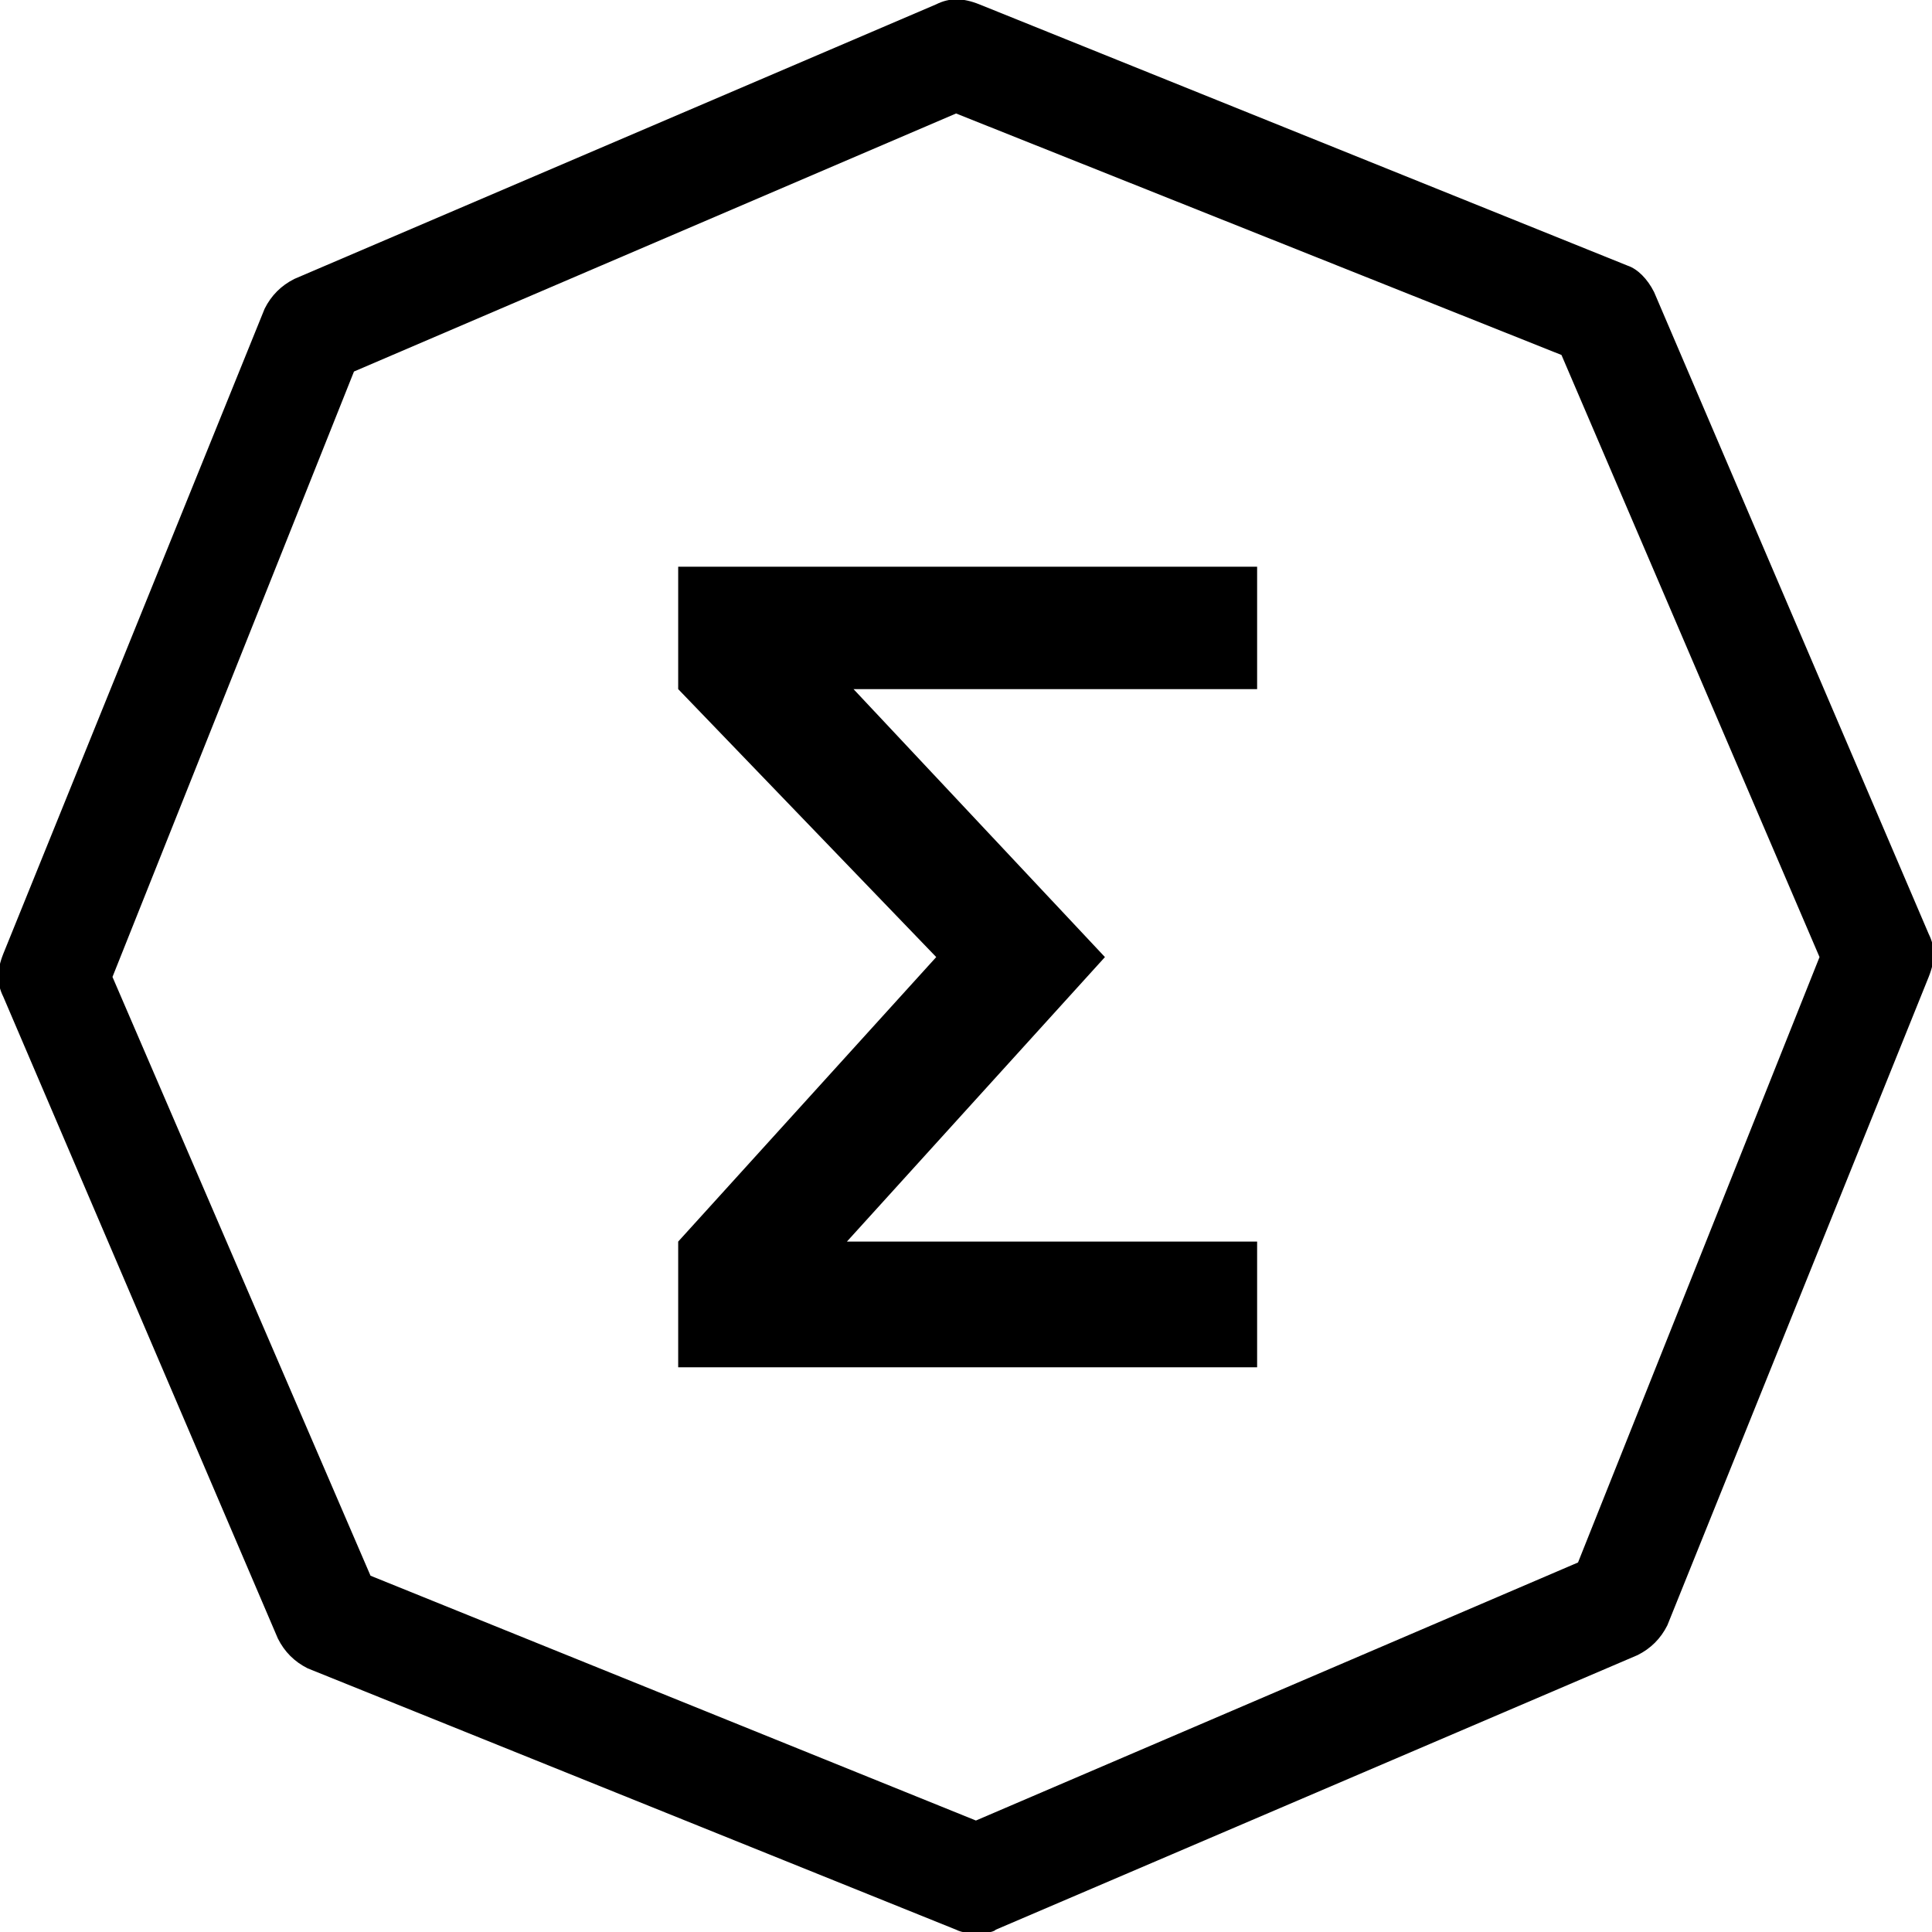
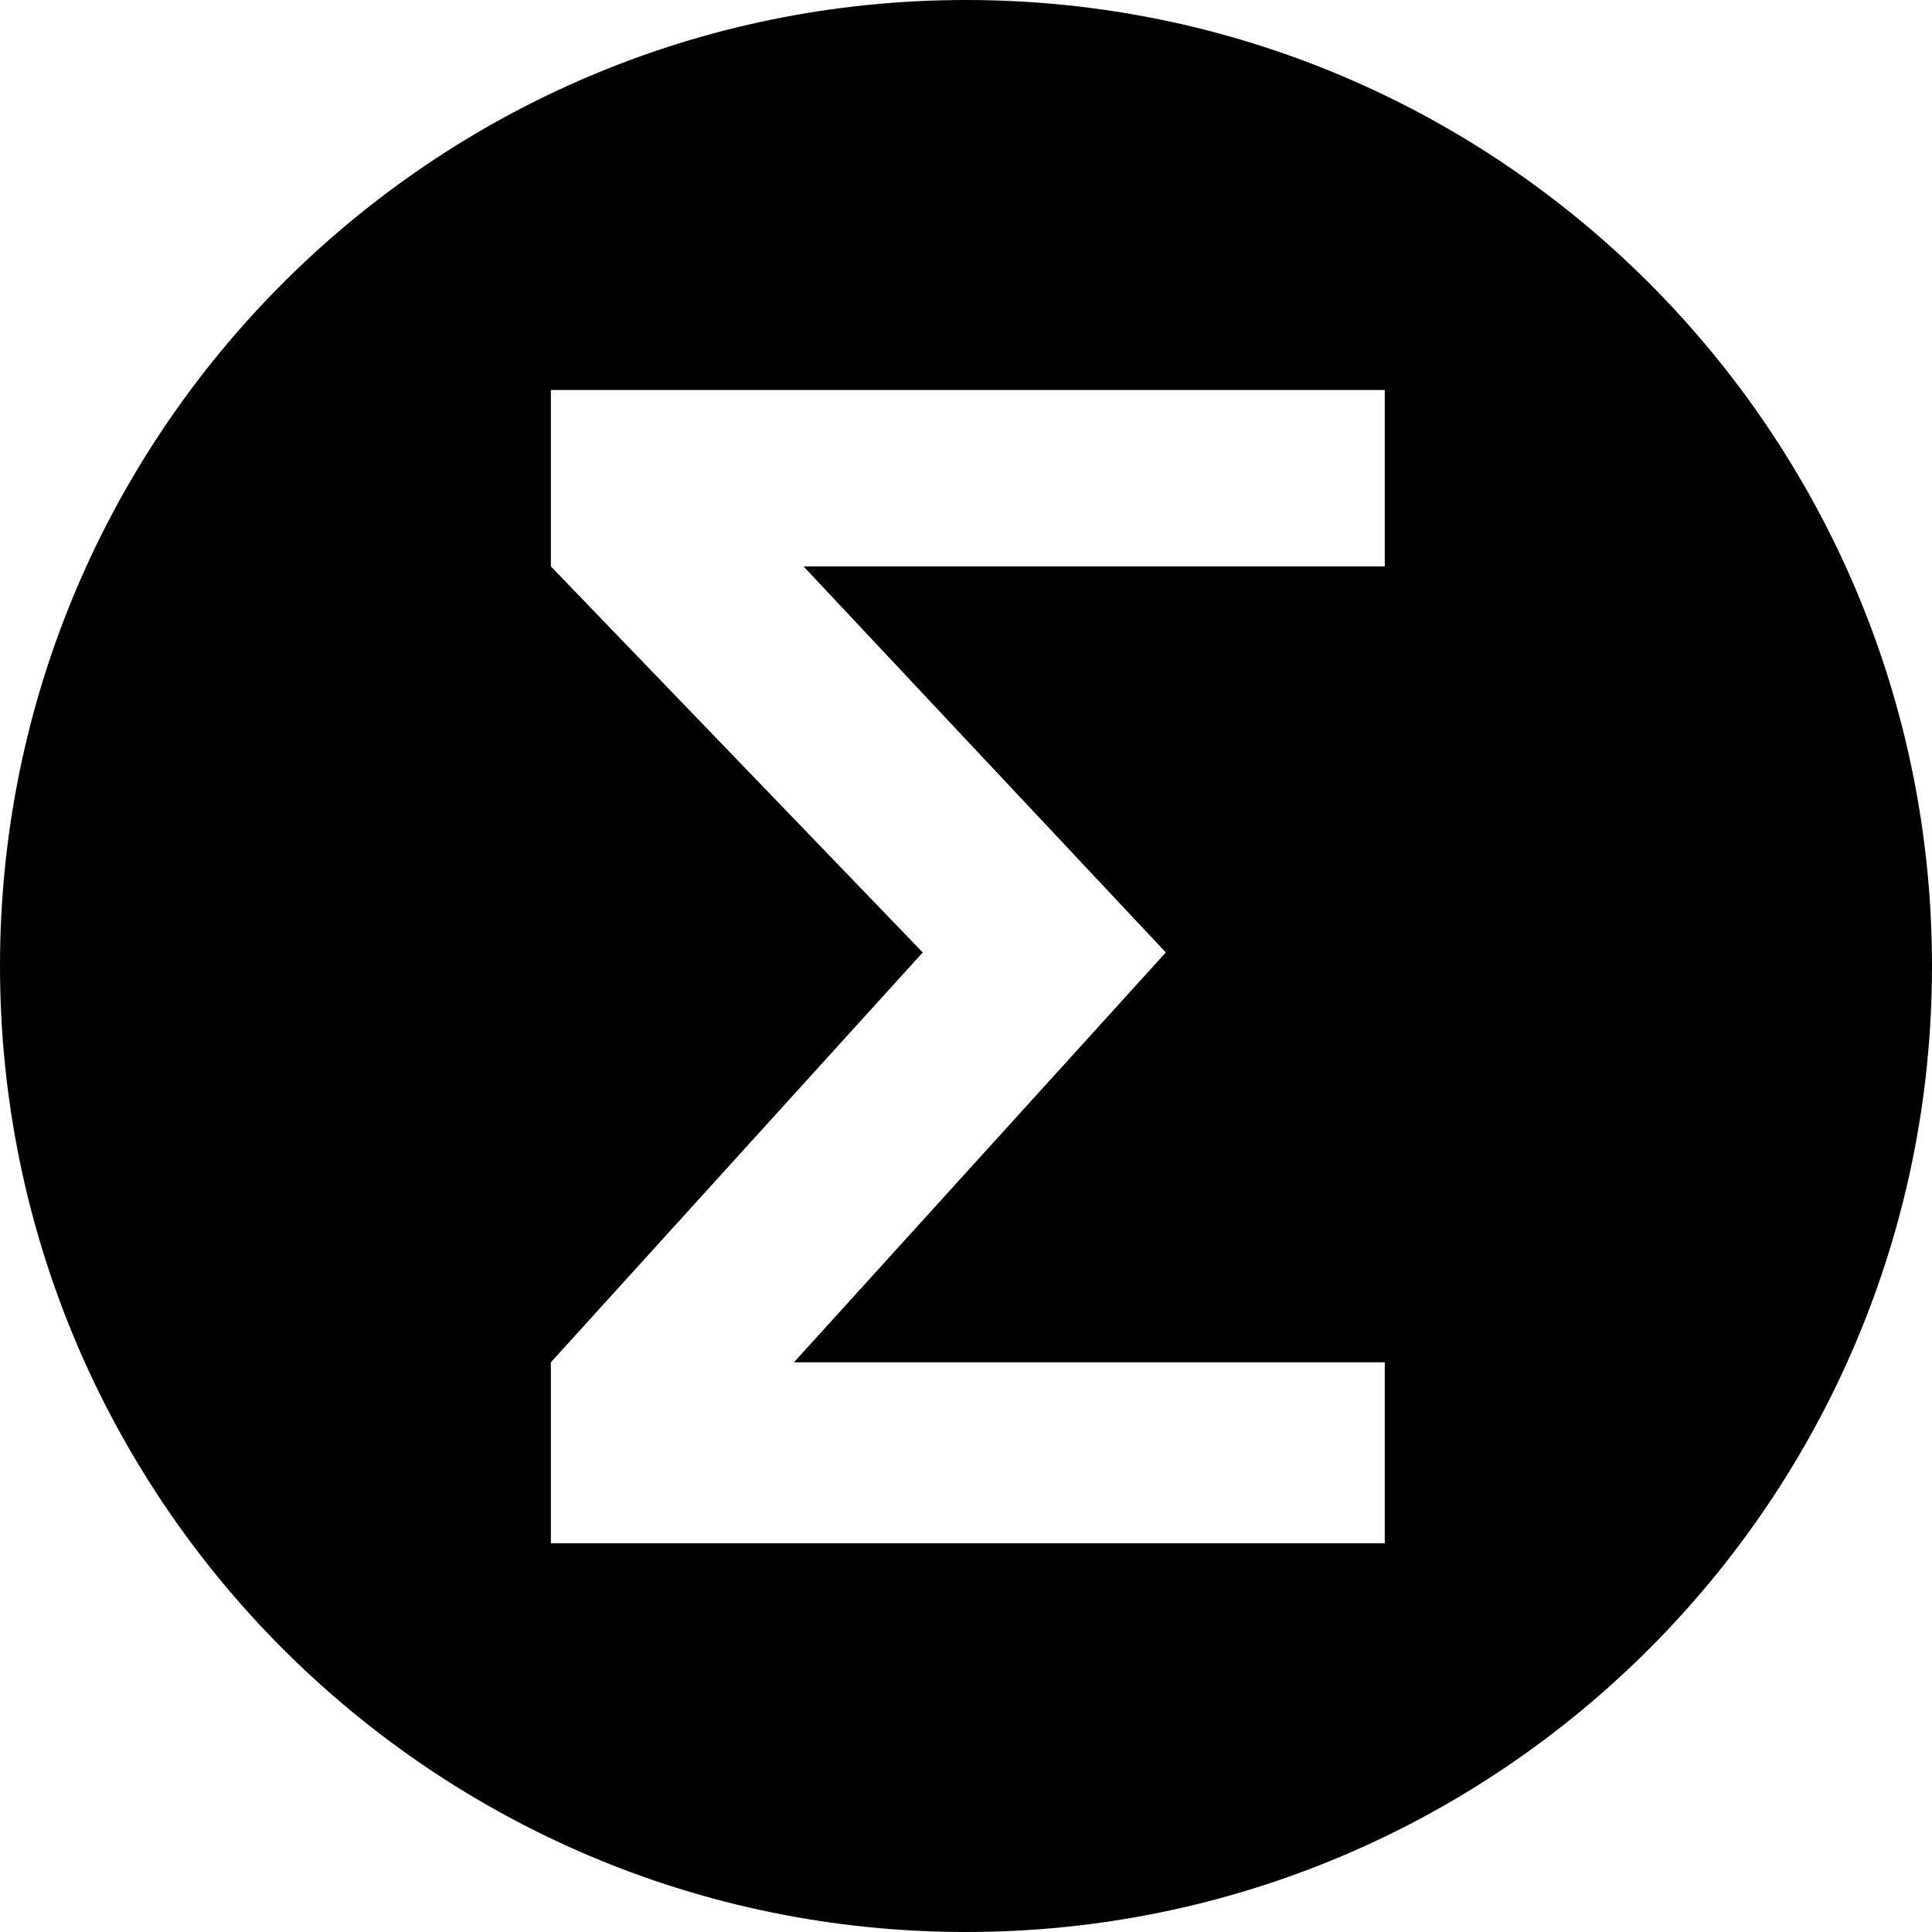
- <svg xmlns="http://www.w3.org/2000/svg" version="1.1" id="Layer_1" x="0px" y="0px" viewBox="0 0 58.4 58.4" style="enable-background:new 0 0 58.4 58.4;" xml:space="preserve">
-   <style type="text/css">
- 	.st0{fill-rule:evenodd;clip-rule:evenodd;}
- </style>
-   <g id="main">
-     <g id="Group-16" transform="translate(-70, -35)">
-       <g transform="translate(70, 34)">
-         <g id="Group-15" transform="translate(0, 0.83028)">
-           <path id="Fill-9" class="st0" d="M11.2,47.8l18.3,7.4l18.2-7.8L55,29.1l-7.8-18.2L28.9,3.6l-18.2,7.8L3.4,29.7L11.2,47.8z       M29.5,58.6c-0.2,0-0.4,0-0.6-0.1L9.3,50.6c-0.4-0.2-0.7-0.5-0.9-0.9L0.1,30.3c-0.2-0.4-0.2-0.8,0-1.3L8,9.5      c0.2-0.4,0.5-0.7,0.9-0.9l19.4-8.3c0.4-0.2,0.8-0.2,1.3,0l19.6,7.9C49.5,8.3,49.8,8.6,50,9l8.3,19.4c0.2,0.4,0.2,0.8,0,1.3      l-7.9,19.6c-0.2,0.4-0.5,0.7-0.9,0.9l-19.4,8.3C30,58.6,29.7,58.6,29.5,58.6z" />
-           <polygon id="Fill-10" class="st0" points="33.4,29.1 25.6,37.7 38,37.7 38,41.5 20.5,41.5 20.5,37.7 28.3,29.1 20.5,21       20.5,17.3 38,17.3 38,21 25.8,21     " />
-         </g>
-       </g>
-     </g>
-   </g>
+ <svg xmlns="http://www.w3.org/2000/svg" viewBox="0 0 58.5 58.5">
+   <path d="M29.25,0C13.1,0,0,13.1,0,29.25s13.1,29.25,29.25,29.25,29.25-13.1,29.25-29.25S45.4,0,29.25,0ZM41.93,17.15h-17.6l10.97,11.69-11.26,12.41h17.89v5.48h-25.25v-5.48l11.26-12.41-11.26-11.69v-5.34h25.25v5.34Z" />
</svg>
